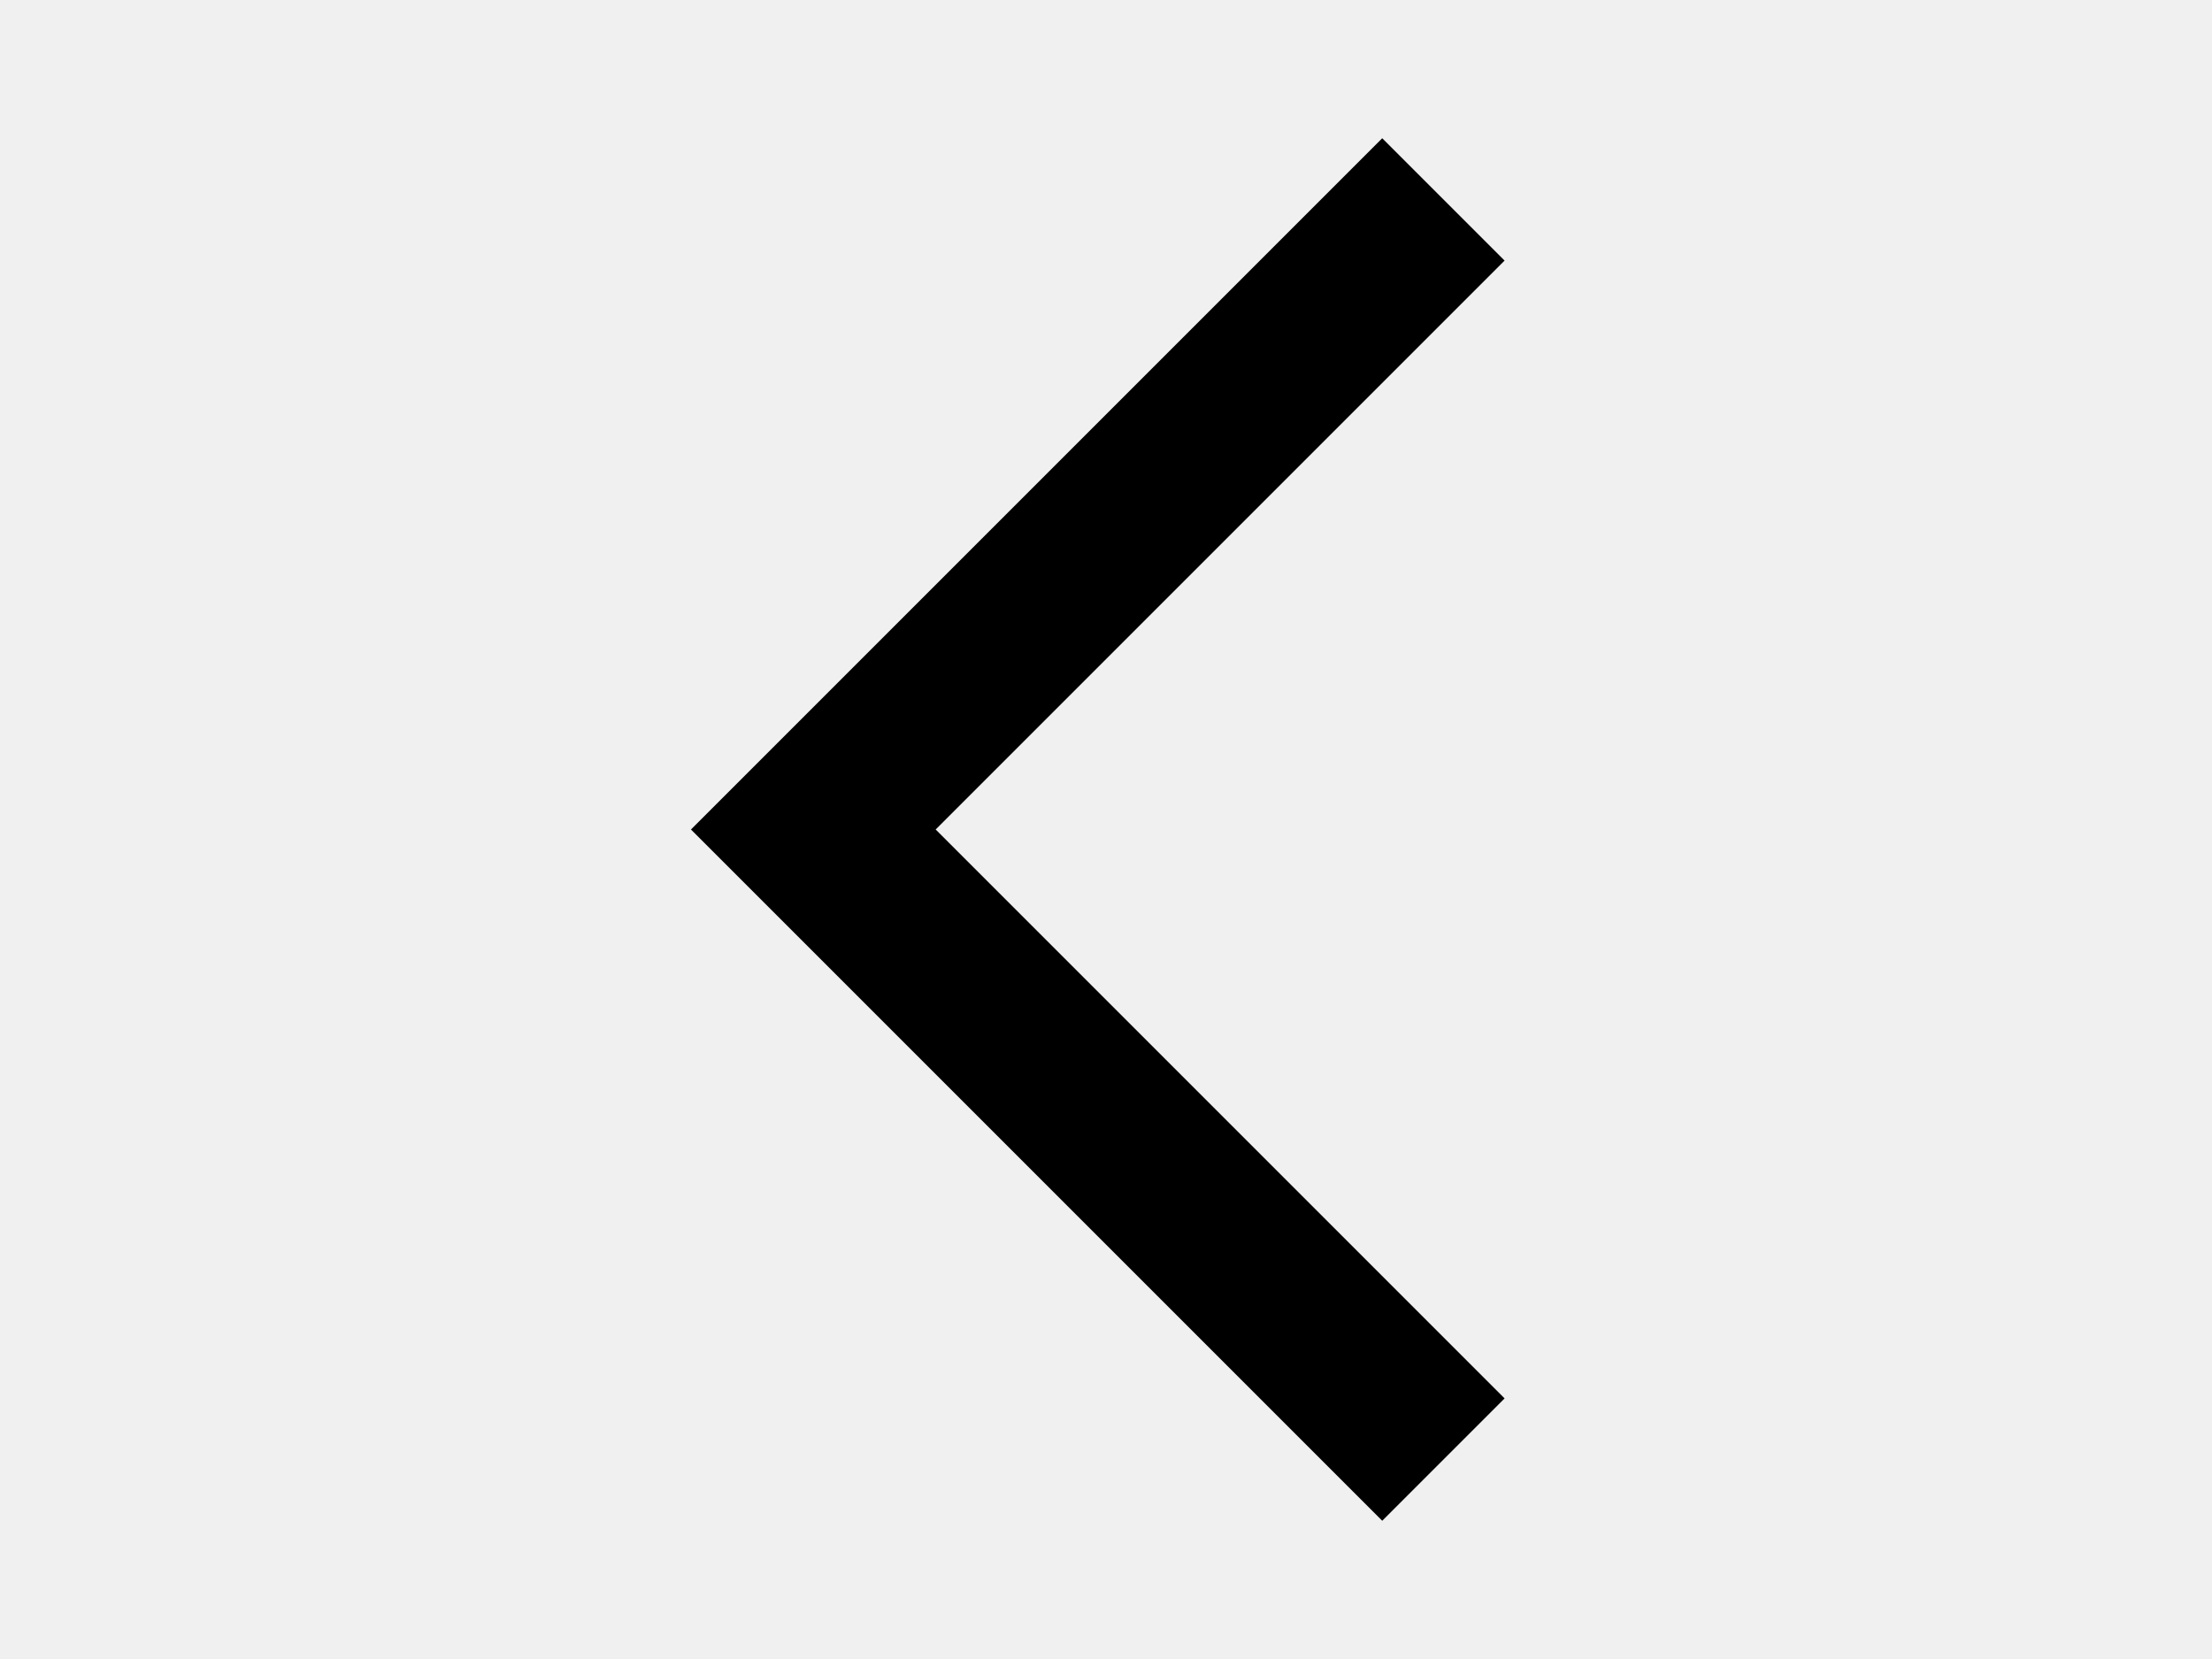
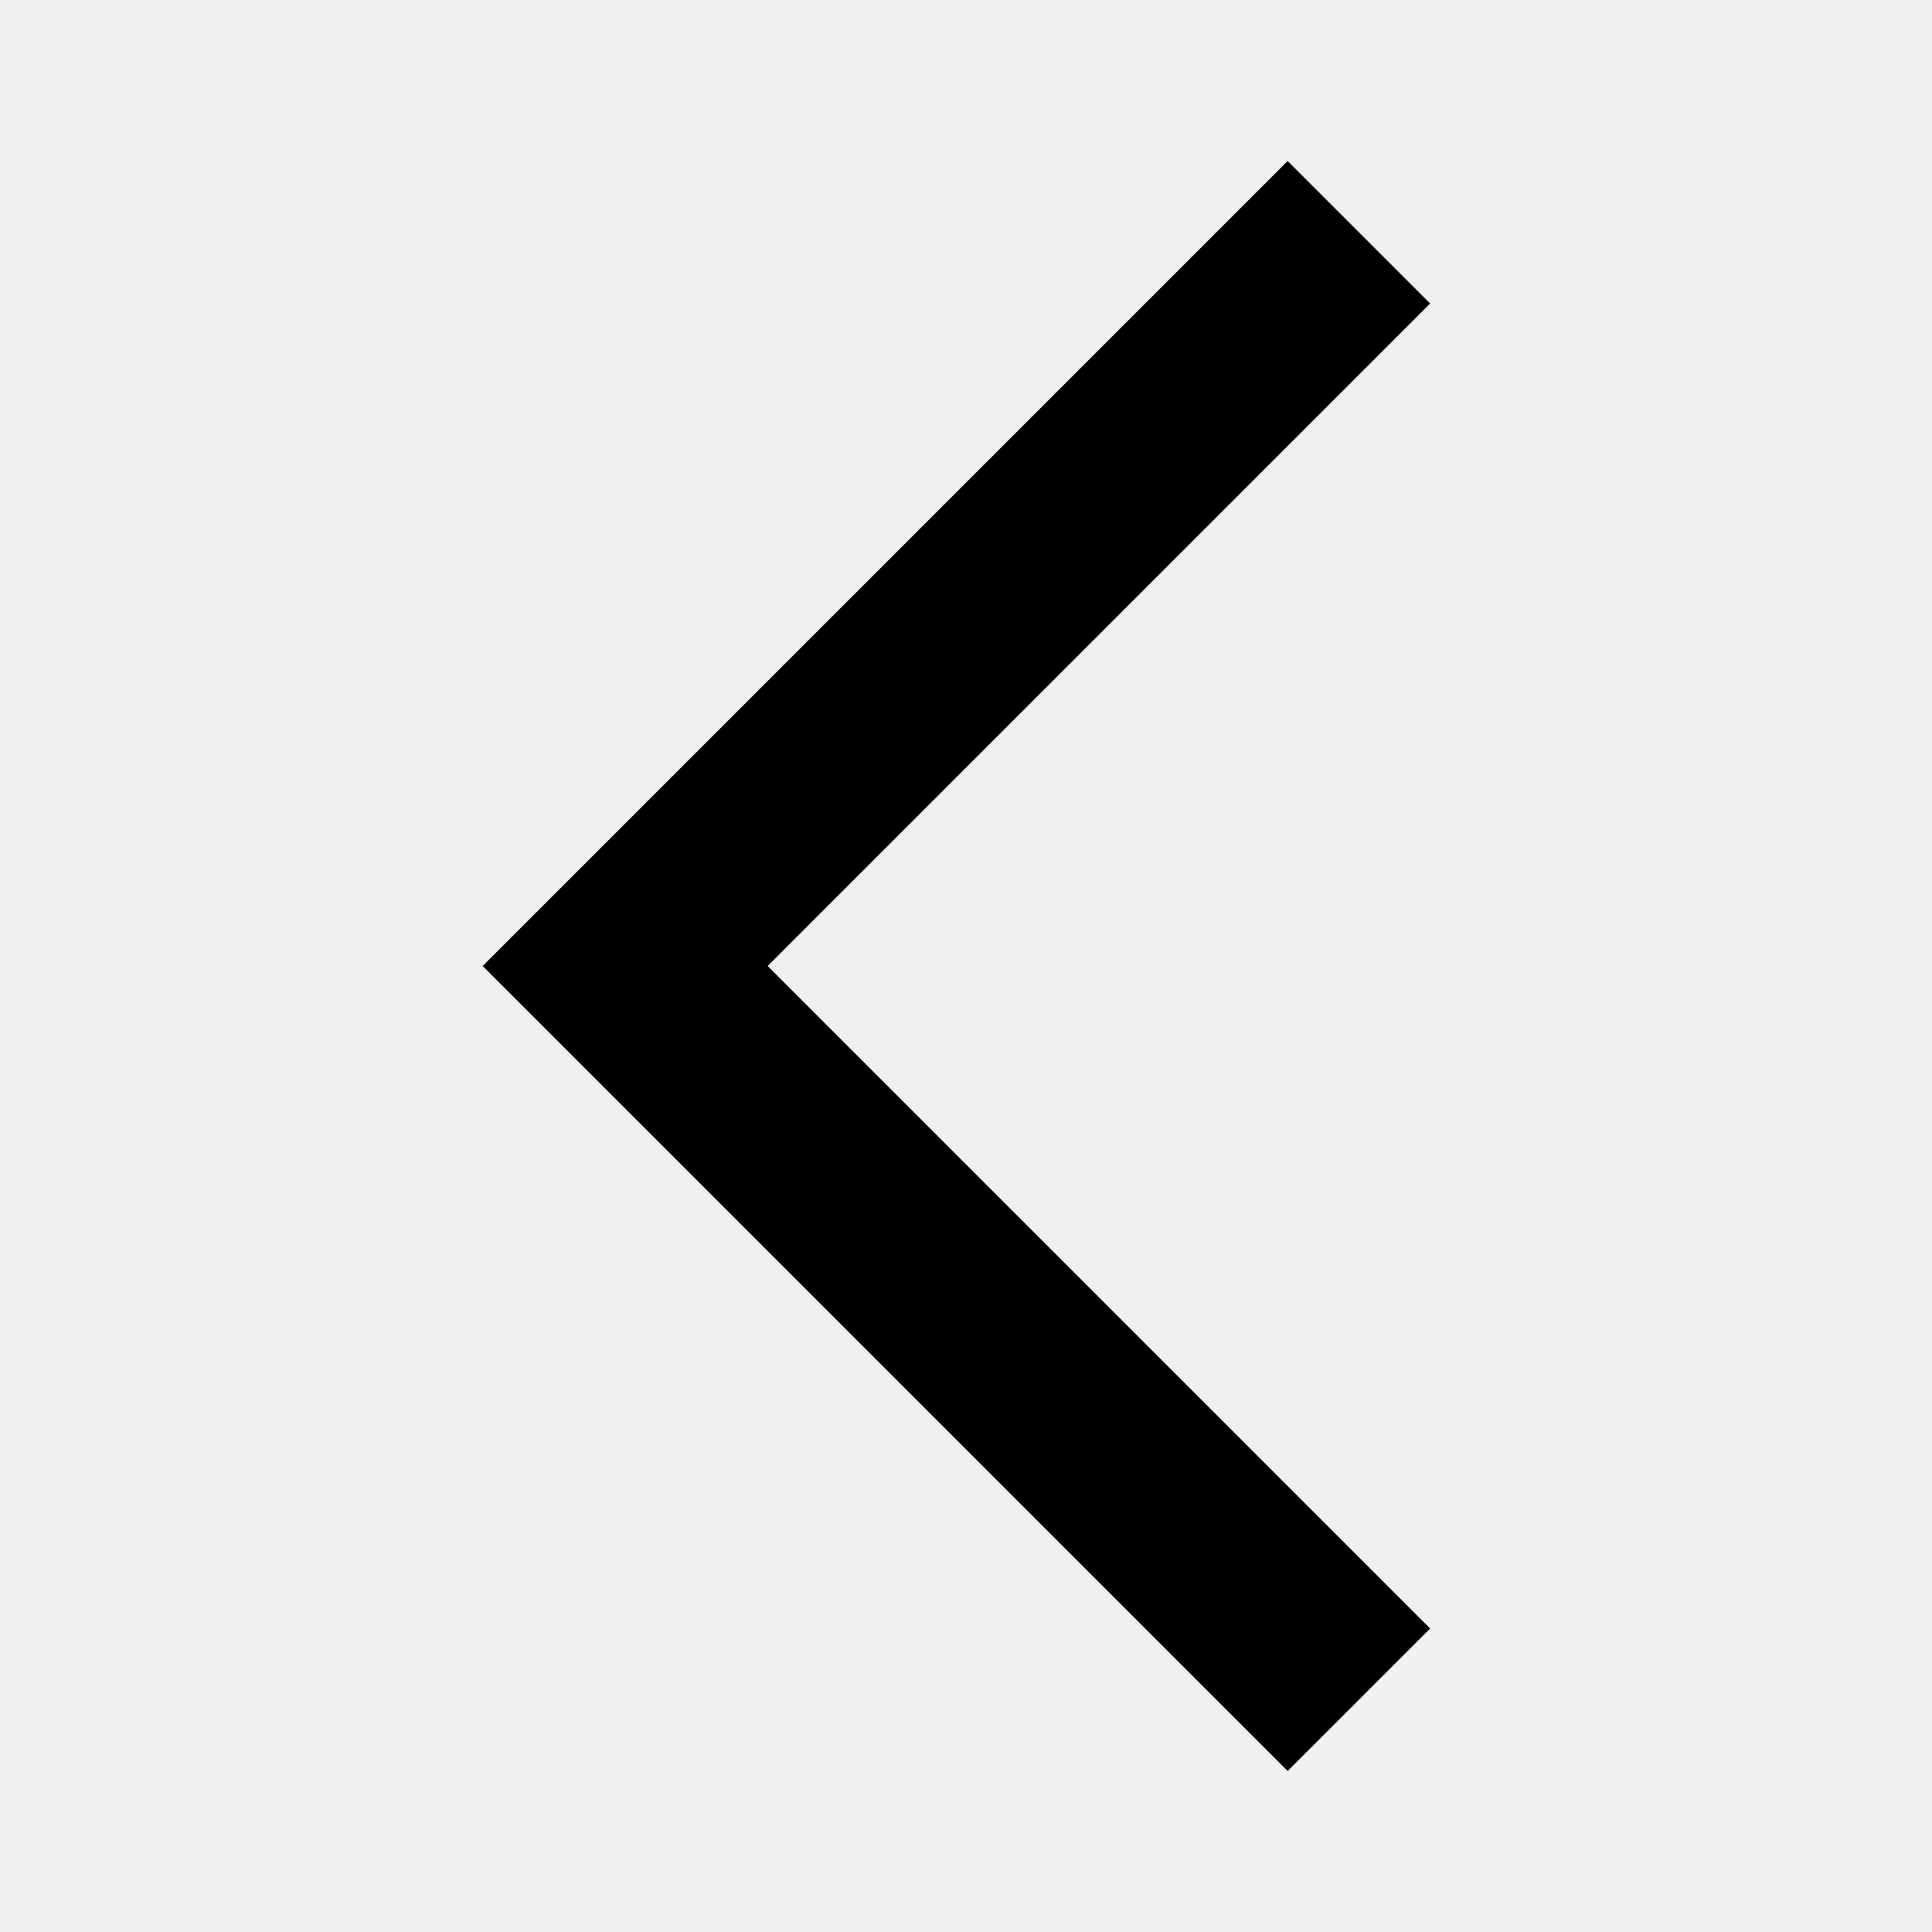
- <svg xmlns="http://www.w3.org/2000/svg" width="24" height="18" viewBox="0 0 24 24" fill="none">
+ <svg xmlns="http://www.w3.org/2000/svg" width="16" height="16" viewBox="0 0 24 24" fill="none">
  <g clip-path="url(#clip0_2163_7707)">
    <path d="M17.766 3.77L15.996 2L5.996 12L15.996 22L17.766 20.23L9.536 12L17.766 3.77Z" fill="currentColor" />
  </g>
  <defs>
    <clipPath id="clip0_2163_7707">
      <rect width="24" height="24" fill="white" transform="translate(24 24) rotate(-180)" />
    </clipPath>
  </defs>
</svg>
